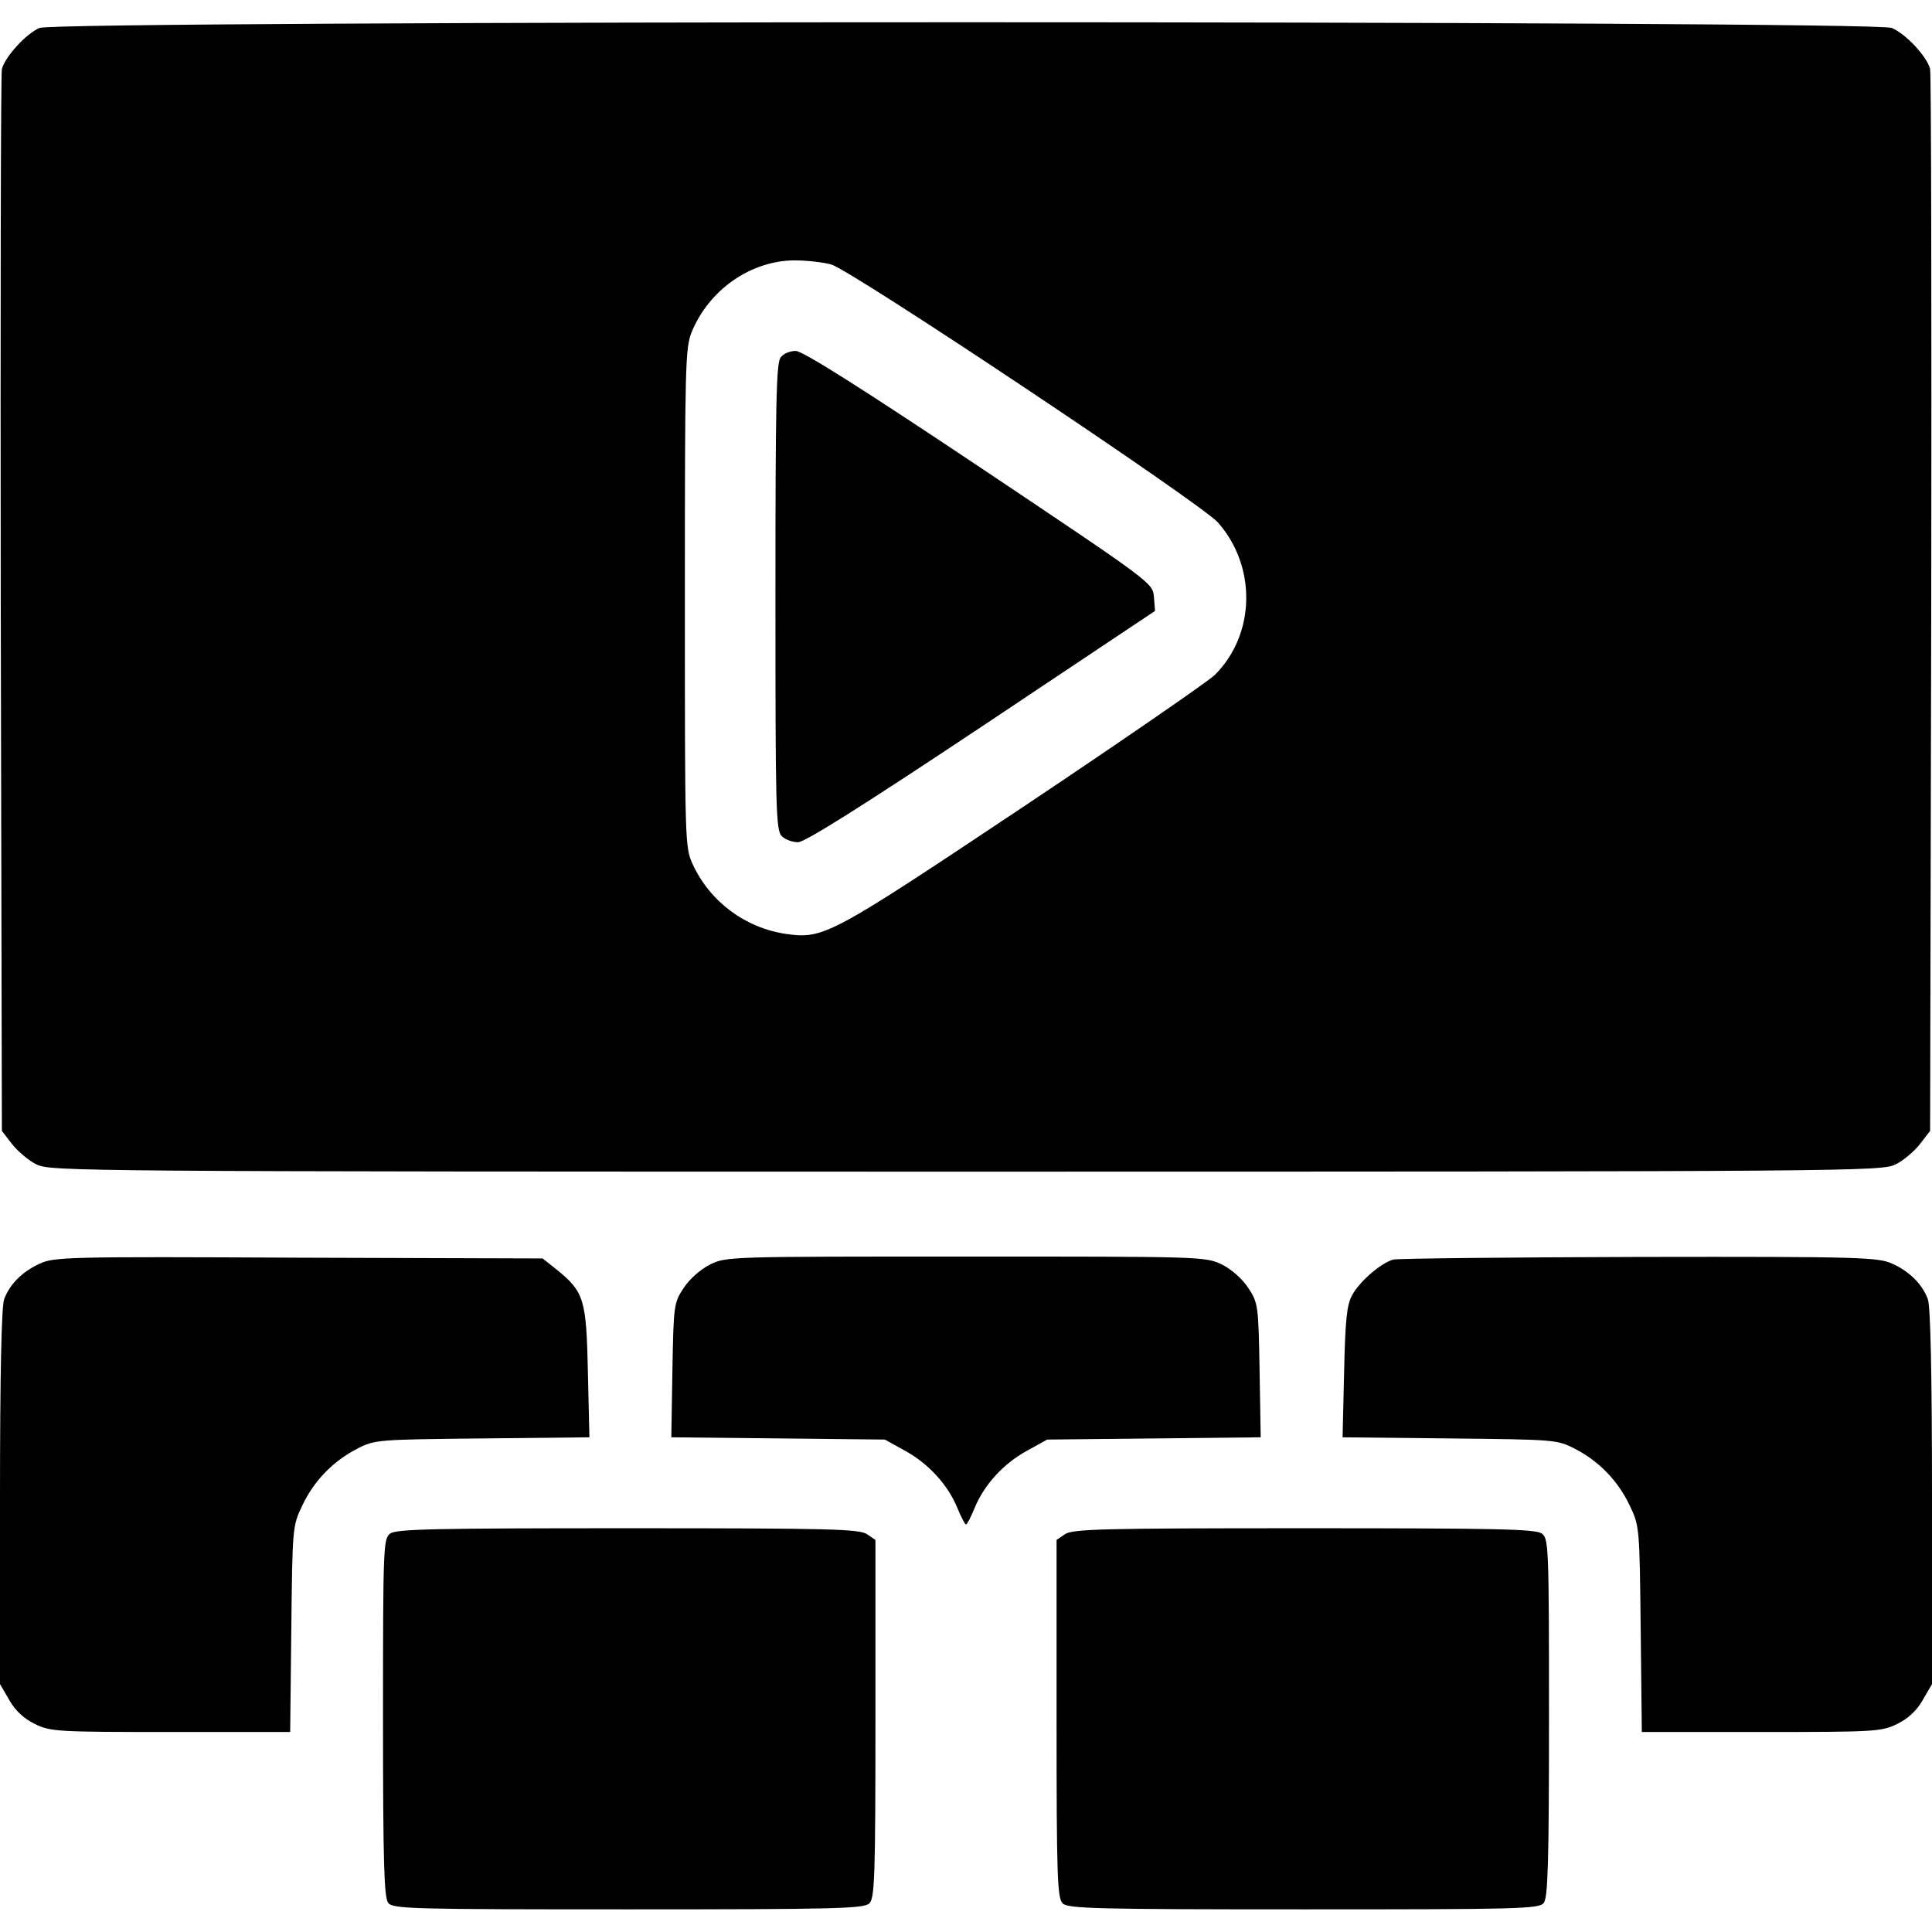
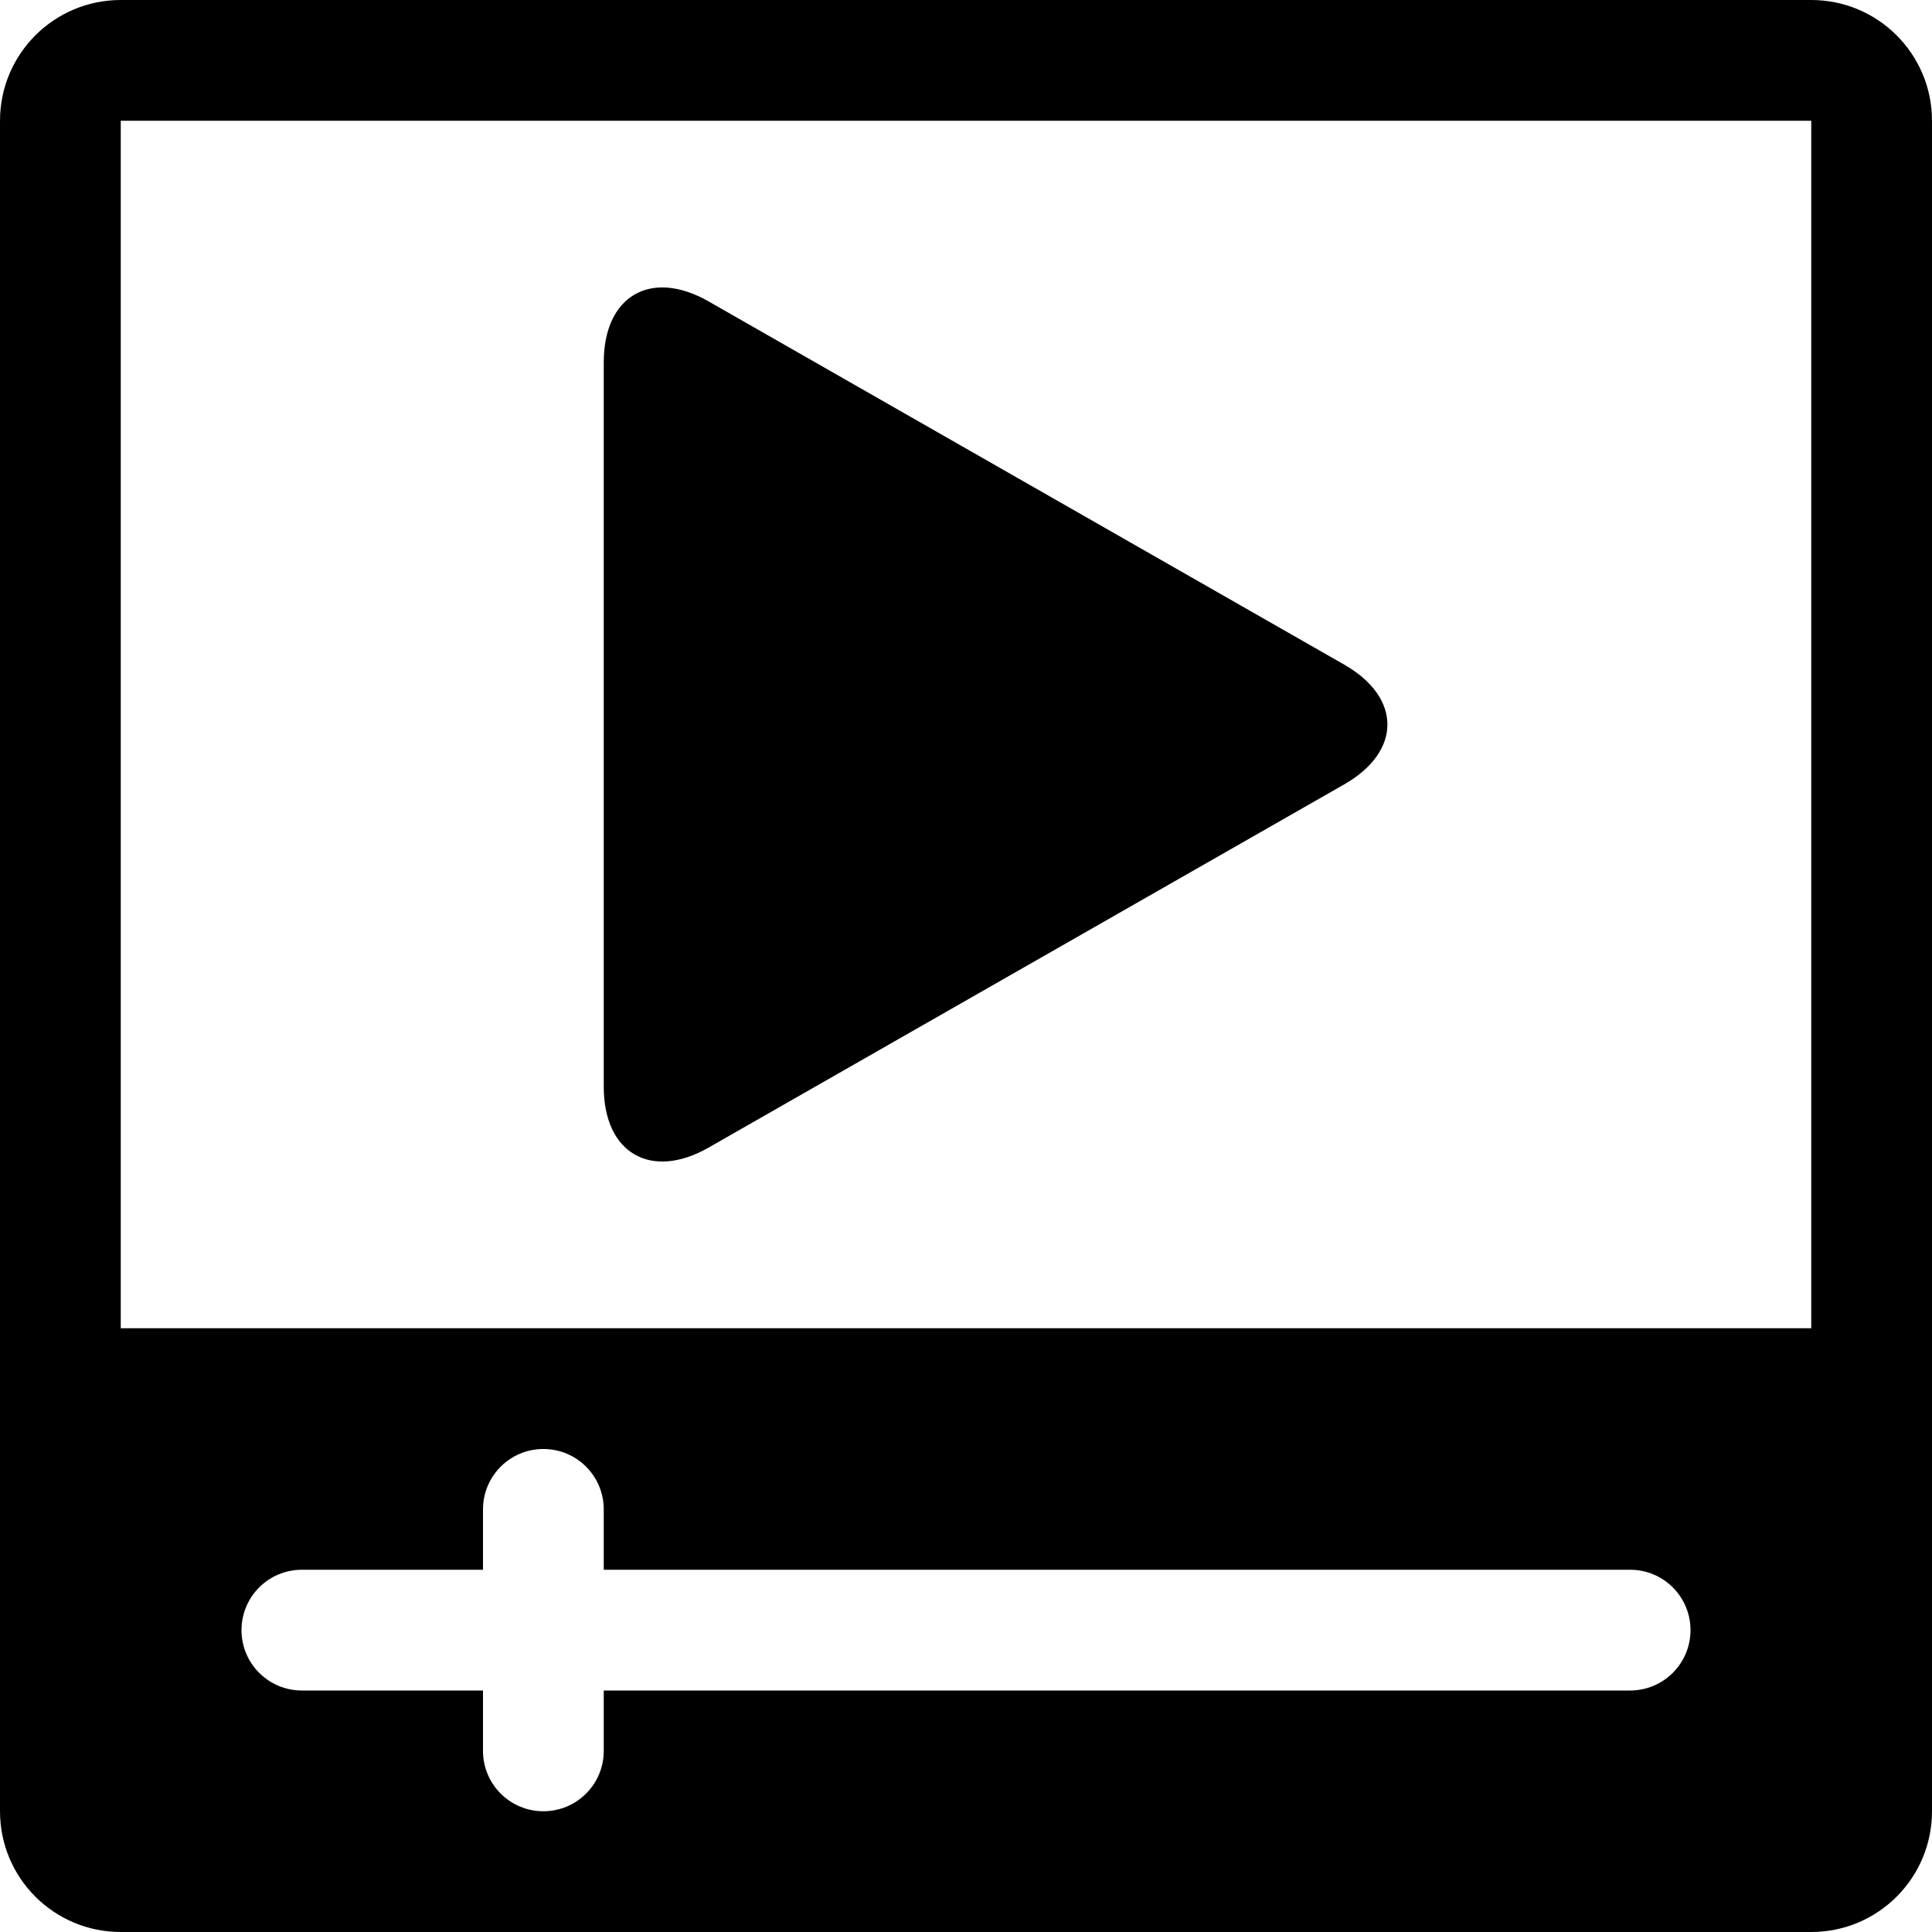
- <svg xmlns="http://www.w3.org/2000/svg" version="1.0" width="512pt" height="512pt" viewBox="0 0 512 512" preserveAspectRatio="xMidYMid meet">
-   <g transform="translate(0,512) scale(0.1,-0.1)" fill="#000000" stroke="none">
-     <path d="M105 5046 c-36 -15 -92 -77 -100 -109 -3 -12 -4 -650 -3 -1418 l3 -1396 27 -35 c15 -19 44 -44 65 -54 37 -18 105 -19 2463 -19 2358 0 2426 1 2463 19 21 10 50 35 65 54 l27 35 3 1396 c1 768 0 1406 -3 1418 -8 33 -65 94 -102 109 -47 20 -4863 20 -4908 0z m2098 -627 c52 -14 983 -635 1025 -684 103 -117 99 -297 -9 -404 -19 -18 -248 -176 -510 -351 -510 -340 -526 -349 -626 -335 -108 16 -201 85 -247 184 -21 46 -21 53 -21 706 0 618 1 663 18 705 46 112 156 189 272 190 33 0 77 -5 98 -11z" />
-     <path d="M2069 4173 c-12 -13 -14 -125 -14 -634 0 -563 1 -620 17 -635 9 -9 28 -16 43 -16 18 0 172 97 486 306 l460 307 -3 37 c-3 37 -3 37 -463 345 -313 209 -468 307 -486 307 -15 0 -33 -7 -40 -17z" />
-     <path d="M105 1771 c-46 -21 -79 -54 -94 -94 -7 -19 -11 -197 -11 -524 l0 -496 25 -43 c16 -28 39 -49 68 -63 41 -20 59 -21 359 -21 l317 0 3 273 c3 269 3 273 29 327 31 66 82 118 146 151 47 24 54 24 332 27 l283 3 -4 172 c-4 193 -10 213 -81 271 l-39 31 -646 2 c-613 3 -649 2 -687 -16z" />
-     <path d="M1882 1769 c-26 -13 -55 -39 -70 -62 -26 -39 -27 -45 -30 -218 l-3 -178 283 -3 283 -3 54 -30 c62 -34 113 -90 138 -151 10 -24 20 -44 23 -44 3 0 13 20 23 44 25 61 76 117 138 151 l54 30 283 3 283 3 -3 178 c-3 173 -4 178 -30 218 -16 24 -44 49 -70 62 -44 21 -53 21 -679 21 -628 0 -634 0 -677 -21z" />
-     <path d="M3692 1782 c-34 -10 -90 -59 -109 -95 -14 -25 -18 -67 -21 -204 l-4 -172 283 -3 c278 -3 285 -3 332 -27 64 -33 115 -85 146 -151 26 -54 26 -58 29 -327 l3 -273 317 0 c300 0 318 1 359 21 29 14 52 35 68 63 l25 43 0 496 c0 327 -4 505 -11 524 -15 40 -48 73 -94 94 -38 17 -78 19 -670 18 -346 -1 -640 -4 -653 -7z" />
-     <path d="M1034 1056 c-18 -14 -19 -31 -19 -489 0 -387 3 -477 14 -490 12 -16 69 -17 637 -17 553 0 624 2 638 16 14 14 16 72 16 489 l0 474 -22 15 c-20 14 -97 16 -633 16 -512 0 -614 -2 -631 -14z" />
-     <path d="M2822 1054 l-22 -15 0 -474 c0 -417 2 -475 16 -489 14 -14 85 -16 638 -16 568 0 625 1 637 17 11 13 14 103 14 490 0 458 -1 475 -19 489 -17 12 -119 14 -631 14 -536 0 -613 -2 -633 -16z" />
+ <svg xmlns="http://www.w3.org/2000/svg" version="1.1" id="Capa_1" x="0px" y="0px" width="512px" height="512px" viewBox="0 0 512 512" style="enable-background:new 0 0 512 512;" xml:space="preserve">
+   <g>
+     <path d="M480,0H32C14.313,0,0,14.328,0,32v448c0,17.688,14.313,32,32,32h448c17.688,0,32-14.312,32-32V32   C512,14.328,497.688,0,480,0z M432,448H160v16c0,8.844-7.156,16-16,16s-16-7.156-16-16v-16H80c-8.844,0-16-7.156-16-16   s7.156-16,16-16h48v-16c0-8.844,7.156-16,16-16s16,7.156,16,16v16h272c8.844,0,16,7.156,16,16S440.844,448,432,448z M480,352H32V32   h448V352z M356.219,176.125c15.281,8.734,15.281,23.016,0,31.75l-168.438,96.25C172.5,312.844,160,305.594,160,288V96   c0-17.594,12.5-24.859,27.781-16.125L356.219,176.125z" />
  </g>
+   <g>
+ </g>
+   <g>
+ </g>
+   <g>
+ </g>
+   <g>
+ </g>
+   <g>
+ </g>
+   <g>
+ </g>
+   <g>
+ </g>
+   <g>
+ </g>
+   <g>
+ </g>
+   <g>
+ </g>
+   <g>
+ </g>
+   <g>
+ </g>
+   <g>
+ </g>
+   <g>
+ </g>
+   <g>
+ </g>
</svg>
